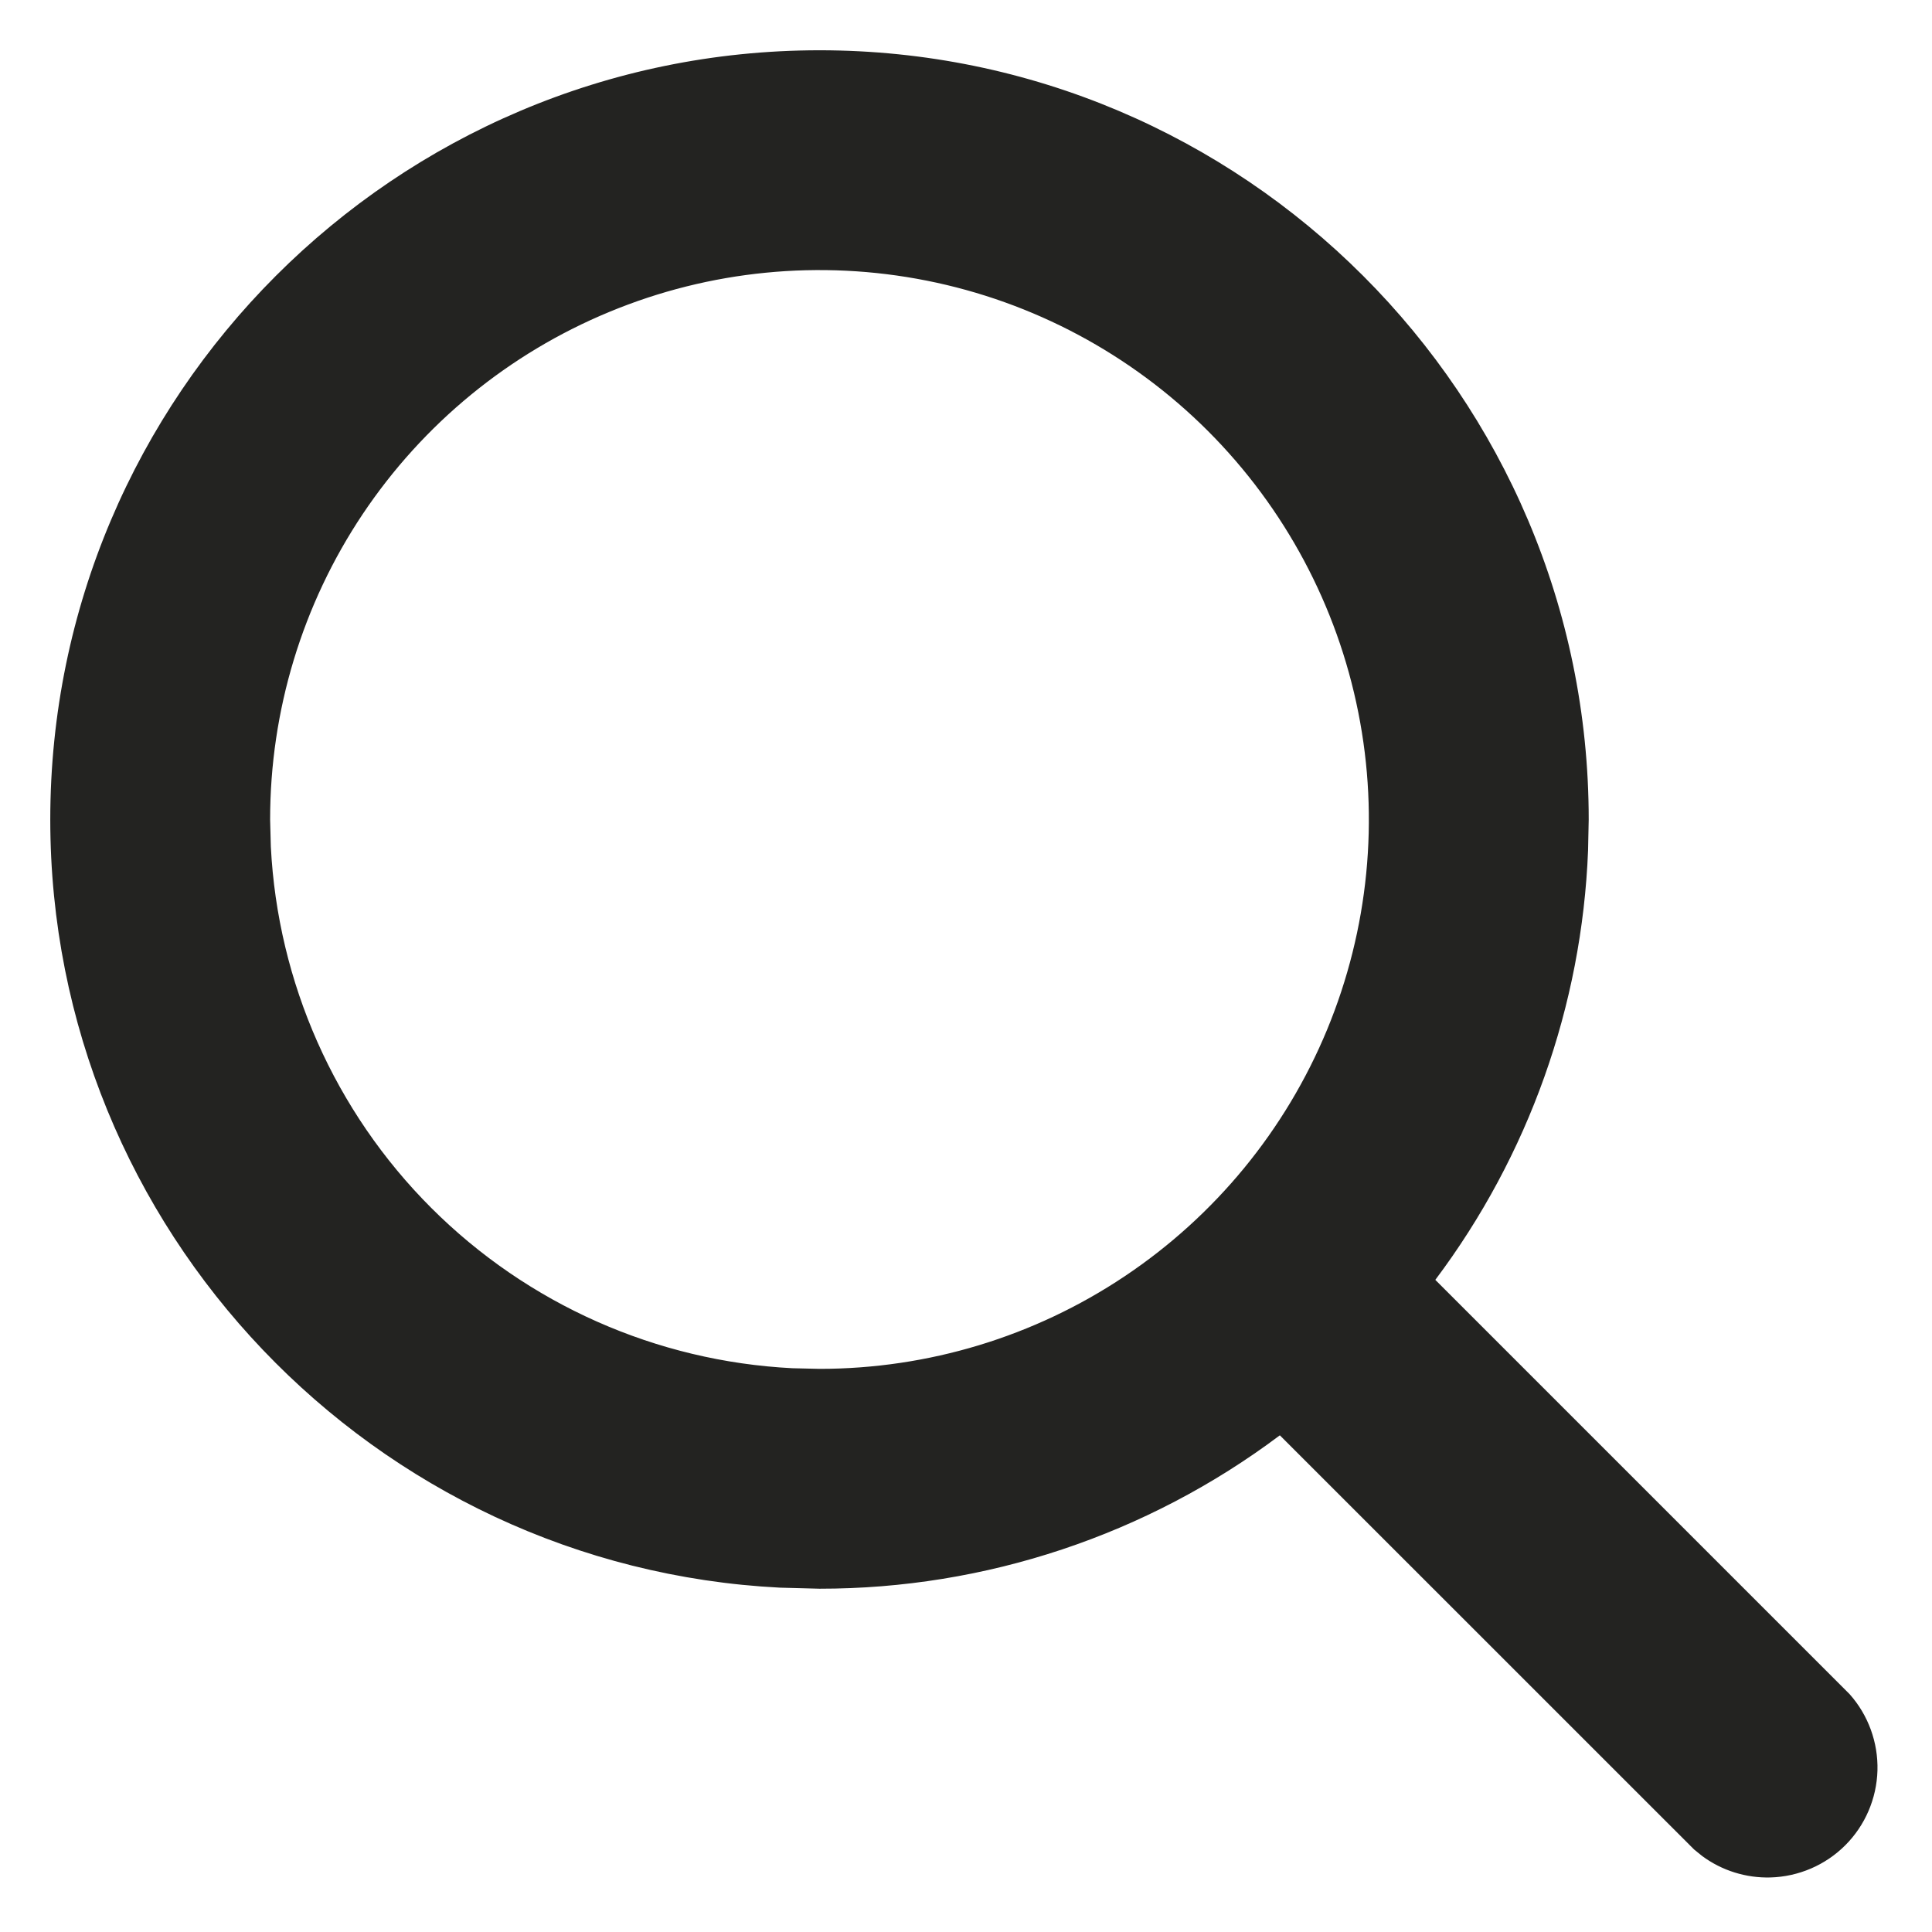
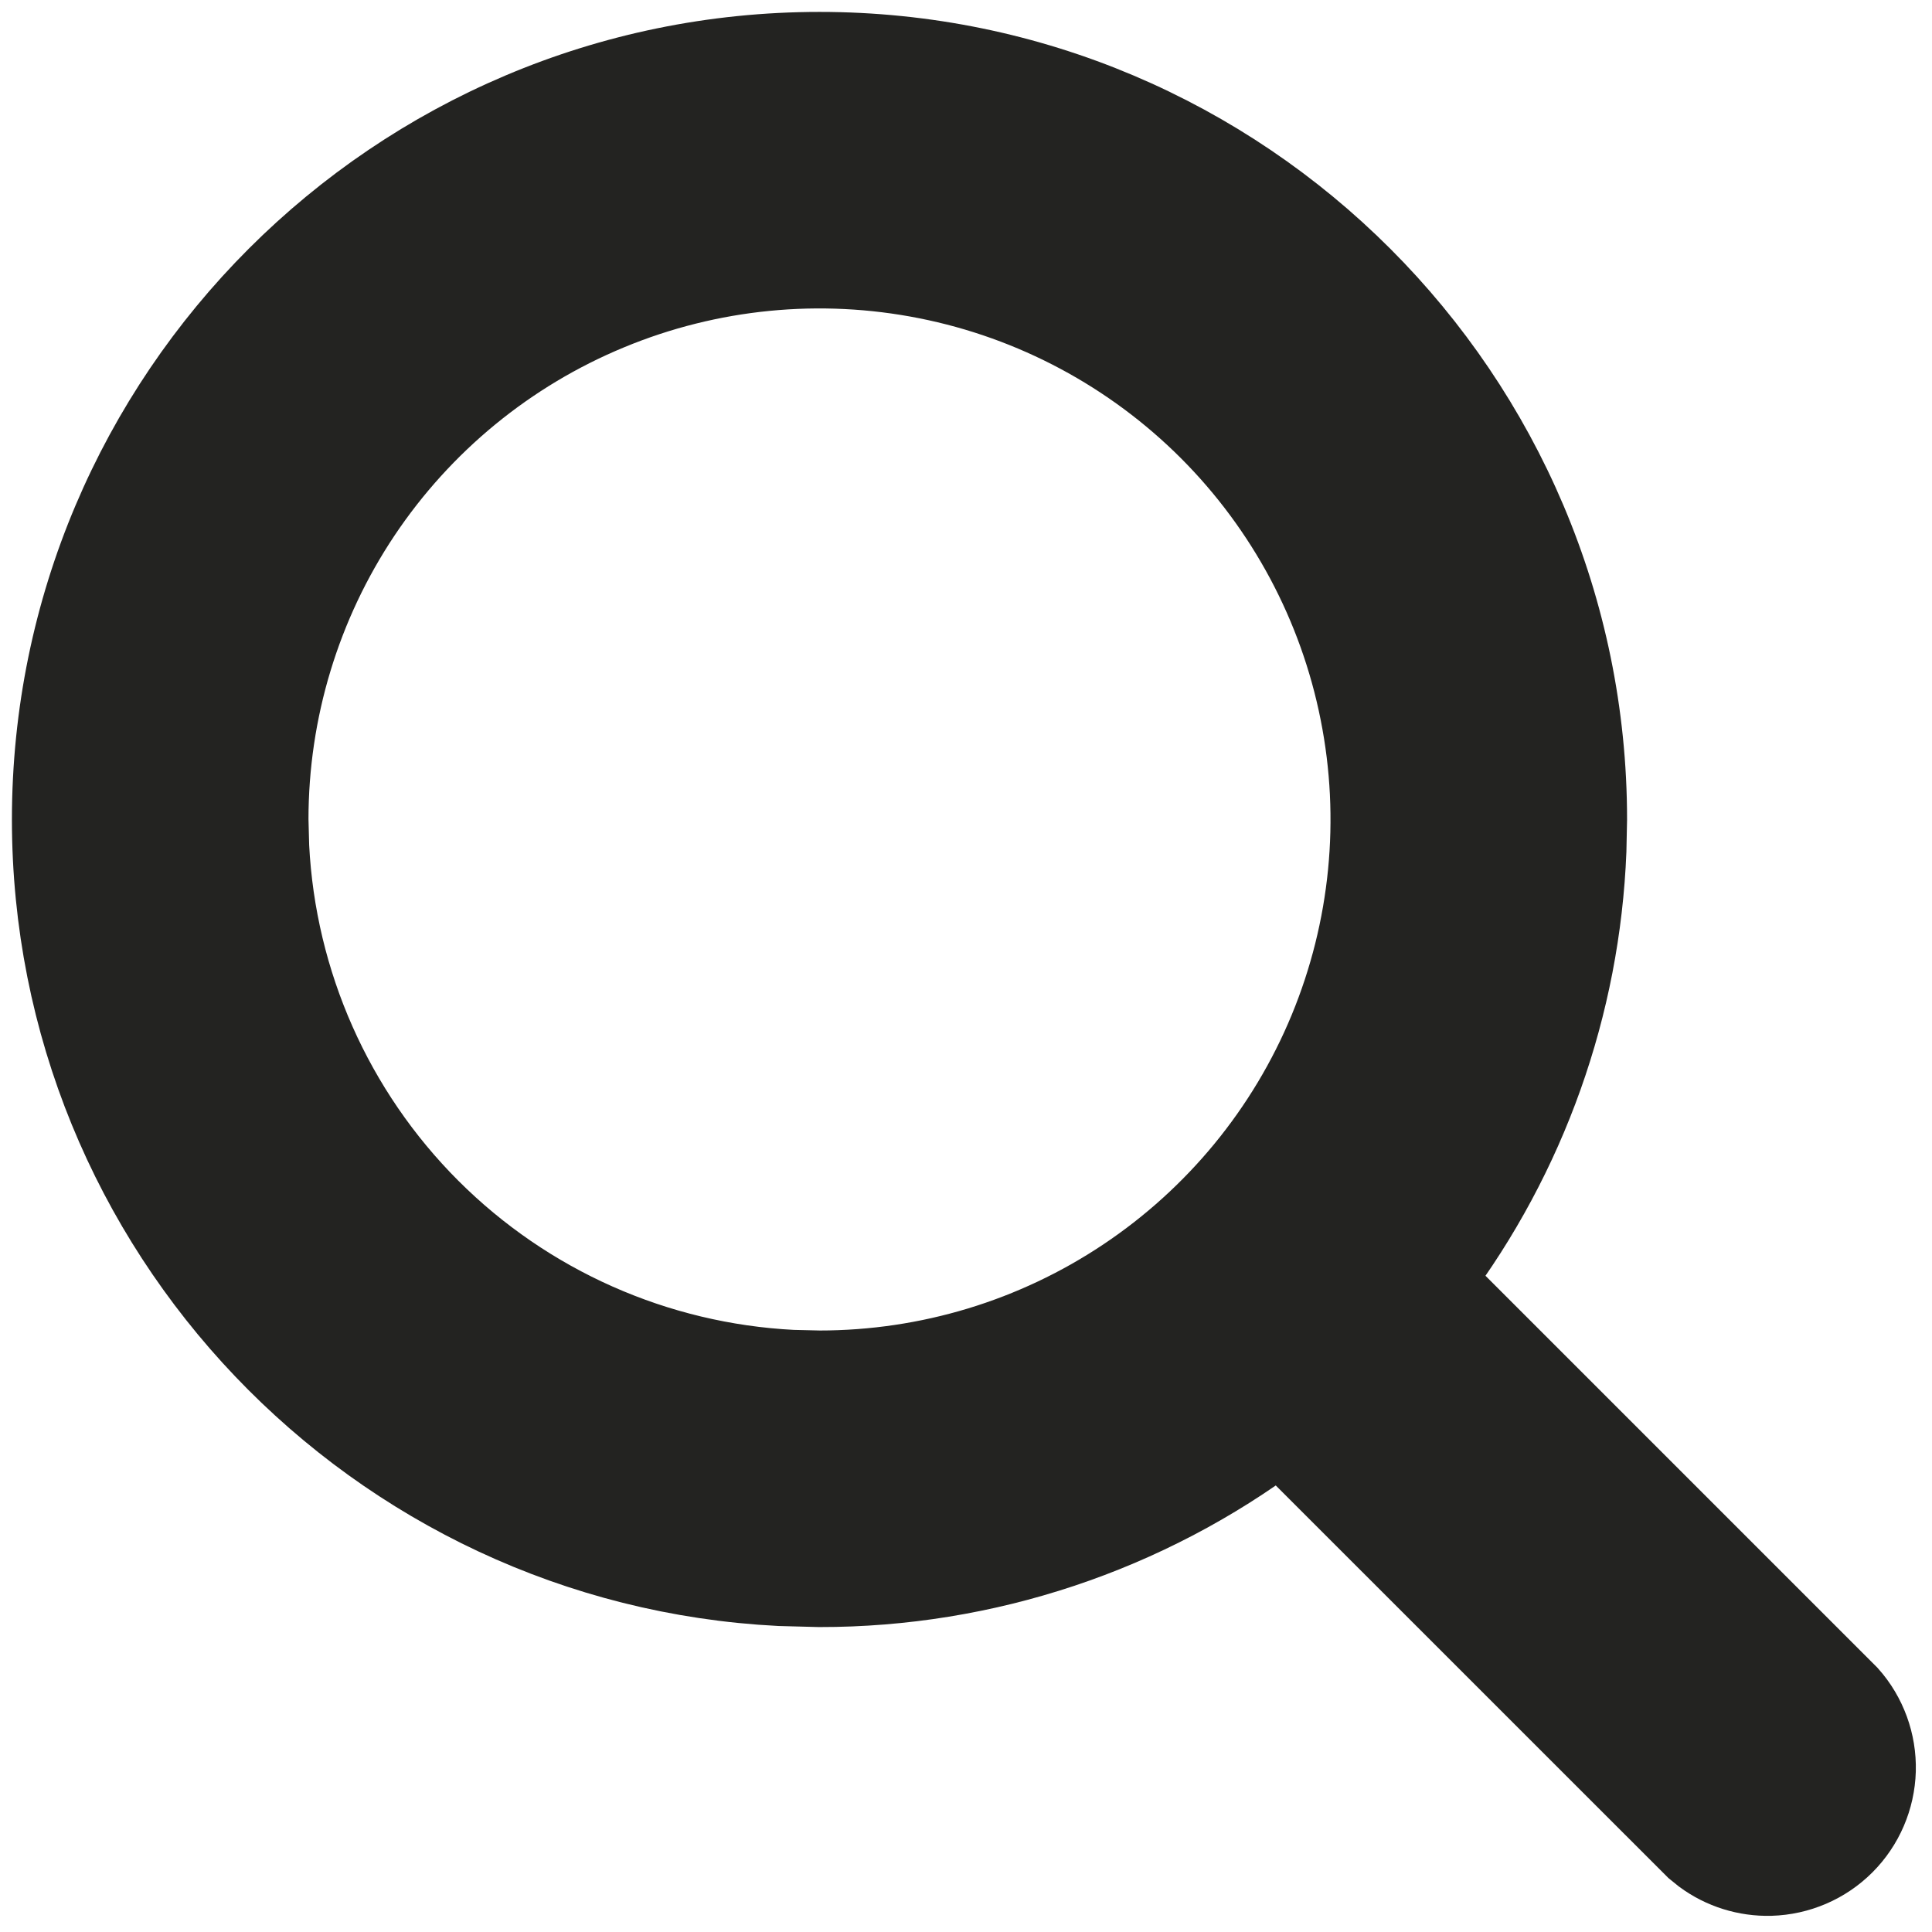
<svg xmlns="http://www.w3.org/2000/svg" width="24" height="24" viewBox="0 0 24 24" fill="none">
-   <path d="M10.18 0.648C15.435 0.648 19.712 4.924 19.712 10.18L19.704 10.565C19.628 12.487 18.969 14.343 17.811 15.885L17.799 15.901L22.959 21.061C23.187 21.317 23.308 21.651 23.299 21.993C23.289 22.336 23.149 22.663 22.906 22.906C22.663 23.149 22.336 23.289 21.993 23.299C21.693 23.307 21.4 23.215 21.16 23.038L21.061 22.958L15.901 17.799L15.885 17.811C14.24 19.046 12.237 19.714 10.18 19.712L9.69 19.699C4.661 19.444 0.648 15.271 0.648 10.18C0.649 4.924 4.924 0.649 10.18 0.648ZM11.516 3.463C10.188 3.199 8.811 3.334 7.56 3.853C6.308 4.371 5.238 5.249 4.485 6.375C3.733 7.501 3.332 8.825 3.332 10.18L3.341 10.52C3.427 12.211 4.136 13.817 5.34 15.021C6.544 16.224 8.149 16.934 9.841 17.02L10.18 17.028C11.534 17.028 12.858 16.627 13.984 15.874C15.111 15.121 15.989 14.052 16.507 12.801C17.025 11.549 17.161 10.172 16.896 8.844C16.632 7.515 15.98 6.296 15.023 5.338C14.065 4.38 12.844 3.727 11.516 3.463Z" fill="#232321" stroke="#232321" stroke-width="0.047" />
+   <path d="M10.18 0.648C15.435 0.648 19.712 4.924 19.712 10.18L19.704 10.565C19.628 12.487 18.969 14.343 17.811 15.885L17.799 15.901L22.959 21.061C23.187 21.317 23.308 21.651 23.299 21.993C23.289 22.336 23.149 22.663 22.906 22.906C22.663 23.149 22.336 23.289 21.993 23.299C21.693 23.307 21.4 23.215 21.16 23.038L21.061 22.958L15.901 17.799L15.885 17.811C14.24 19.046 12.237 19.714 10.18 19.712L9.69 19.699C4.661 19.444 0.648 15.271 0.648 10.18C0.649 4.924 4.924 0.649 10.18 0.648ZM11.516 3.463C10.188 3.199 8.811 3.334 7.56 3.853C6.308 4.371 5.238 5.249 4.485 6.375C3.733 7.501 3.332 8.825 3.332 10.18L3.341 10.52C3.427 12.211 4.136 13.817 5.34 15.021C6.544 16.224 8.149 16.934 9.841 17.02L10.18 17.028C11.534 17.028 12.858 16.627 13.984 15.874C15.111 15.121 15.989 14.052 16.507 12.801C17.025 11.549 17.161 10.172 16.896 8.844C16.632 7.515 15.98 6.296 15.023 5.338C14.065 4.38 12.844 3.727 11.516 3.463Z" fill="#232321" stroke="#232321" strokeWidth="0.047" />
</svg>
